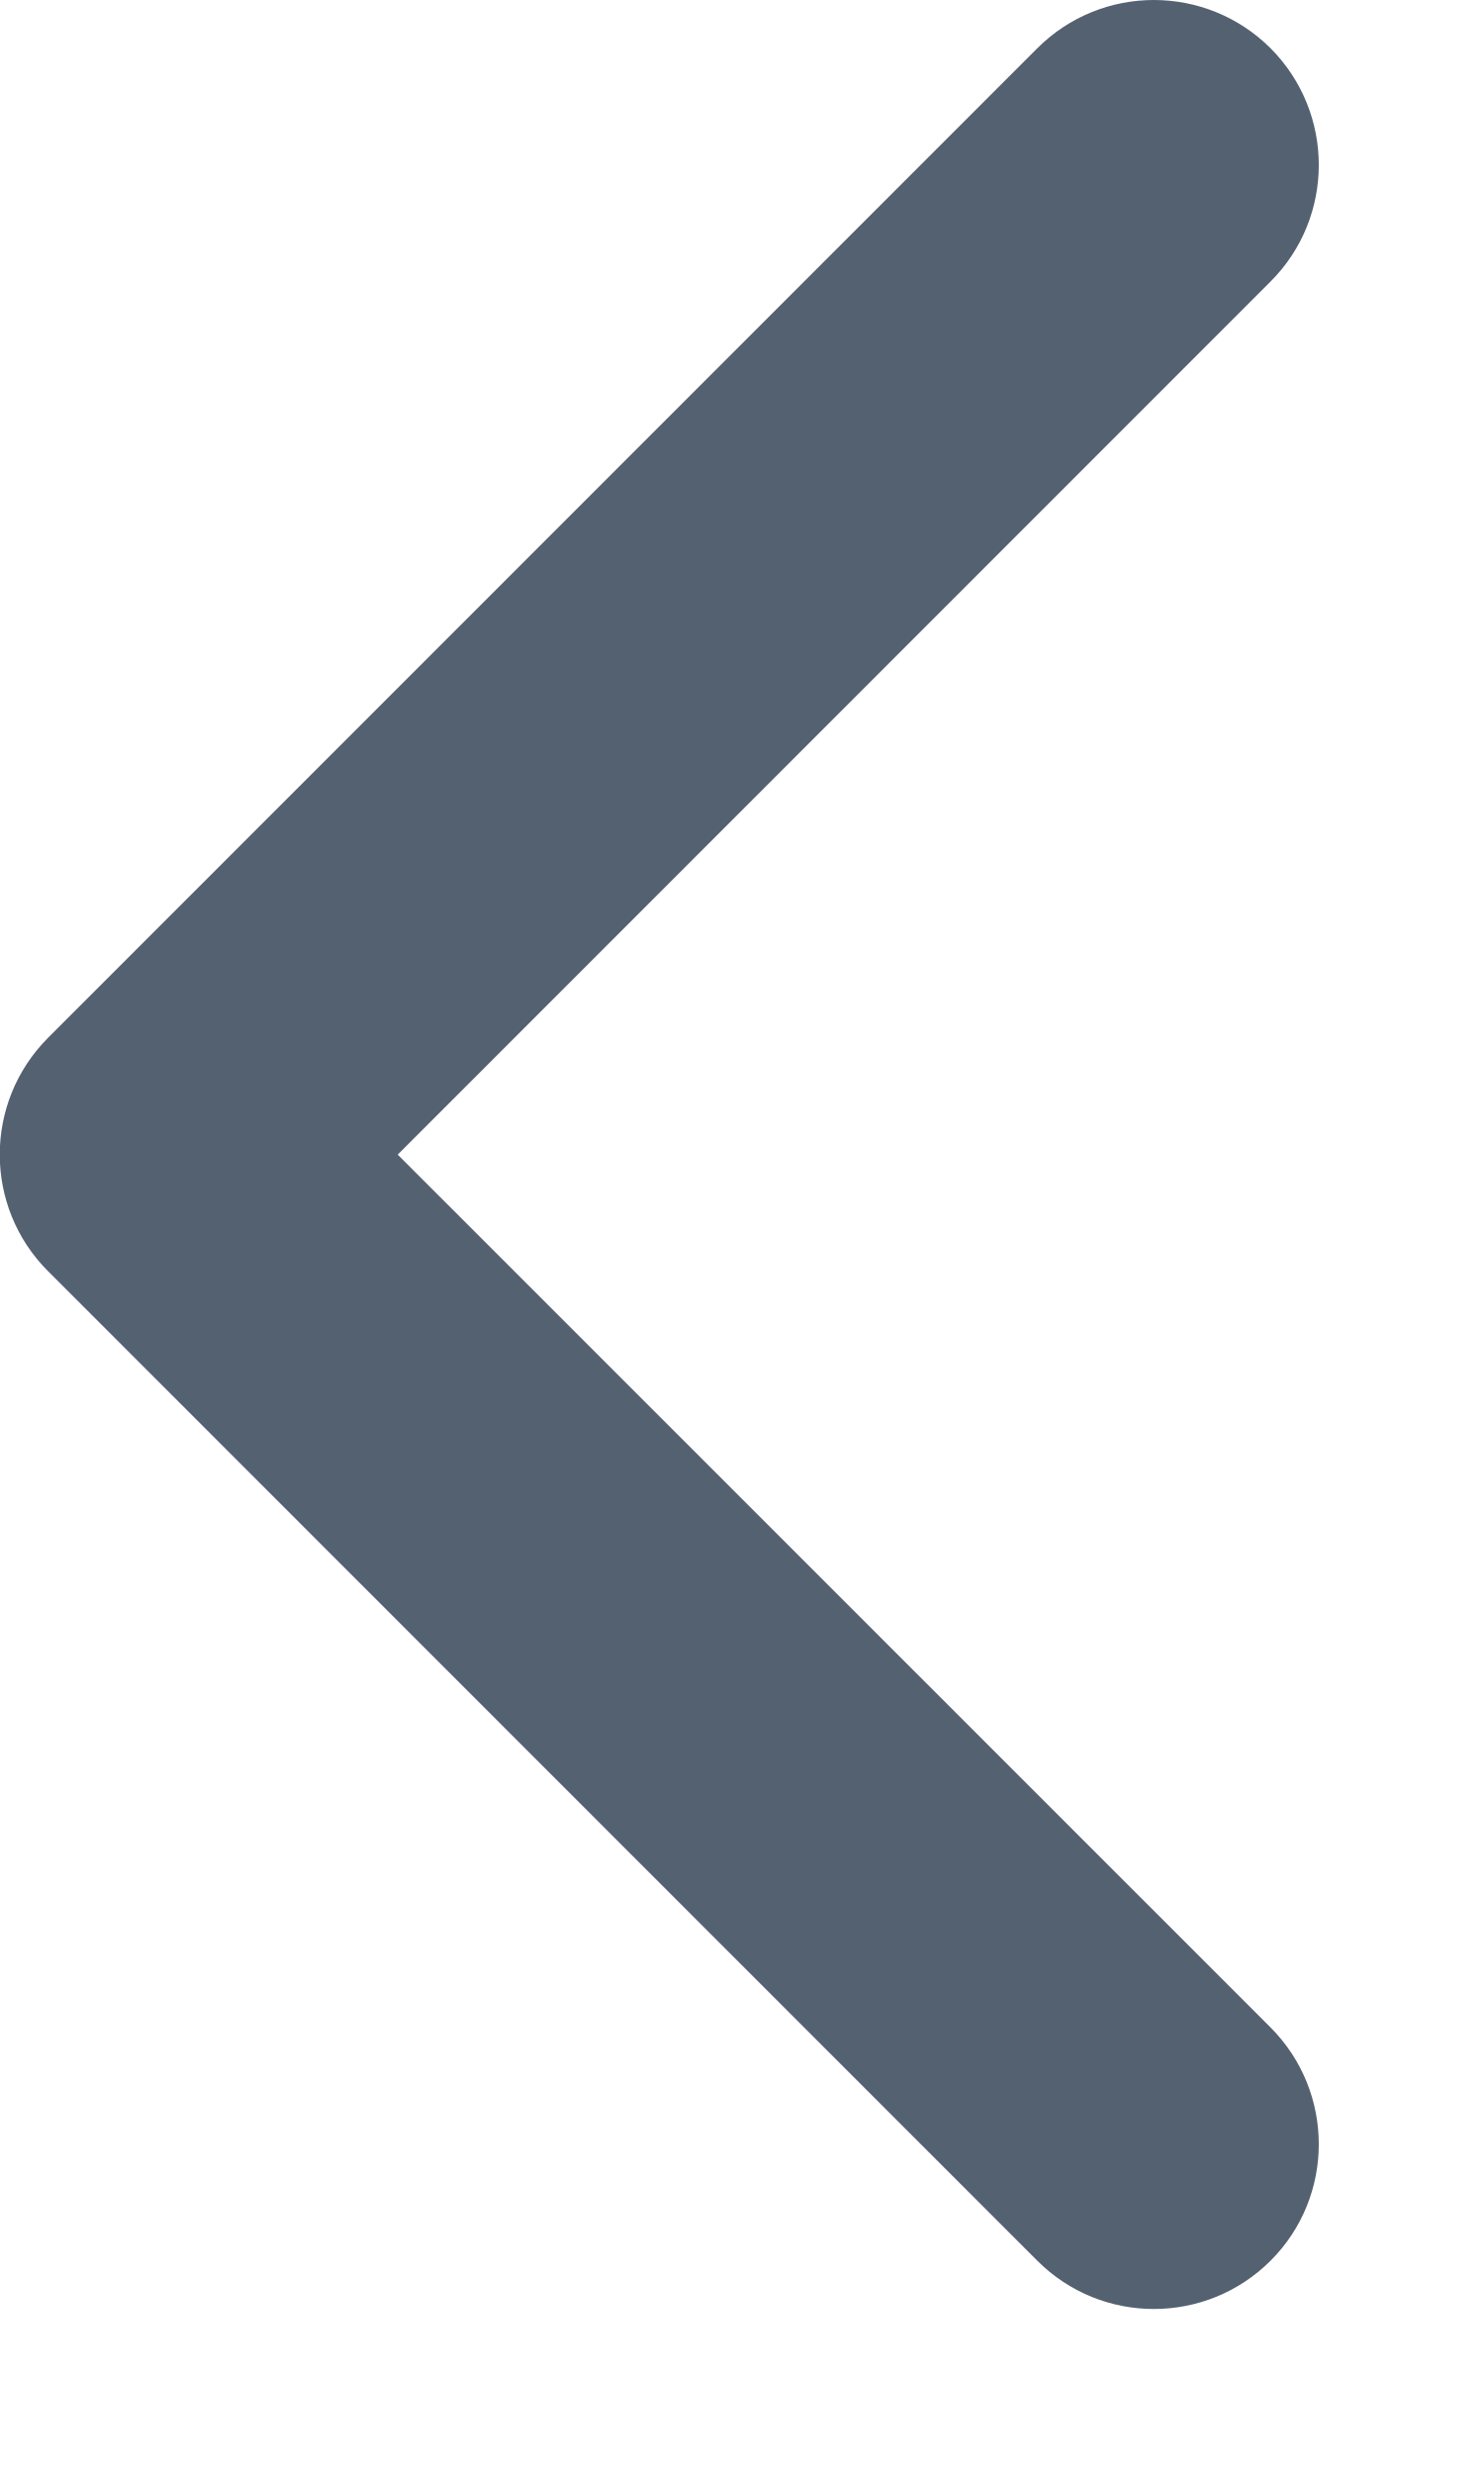
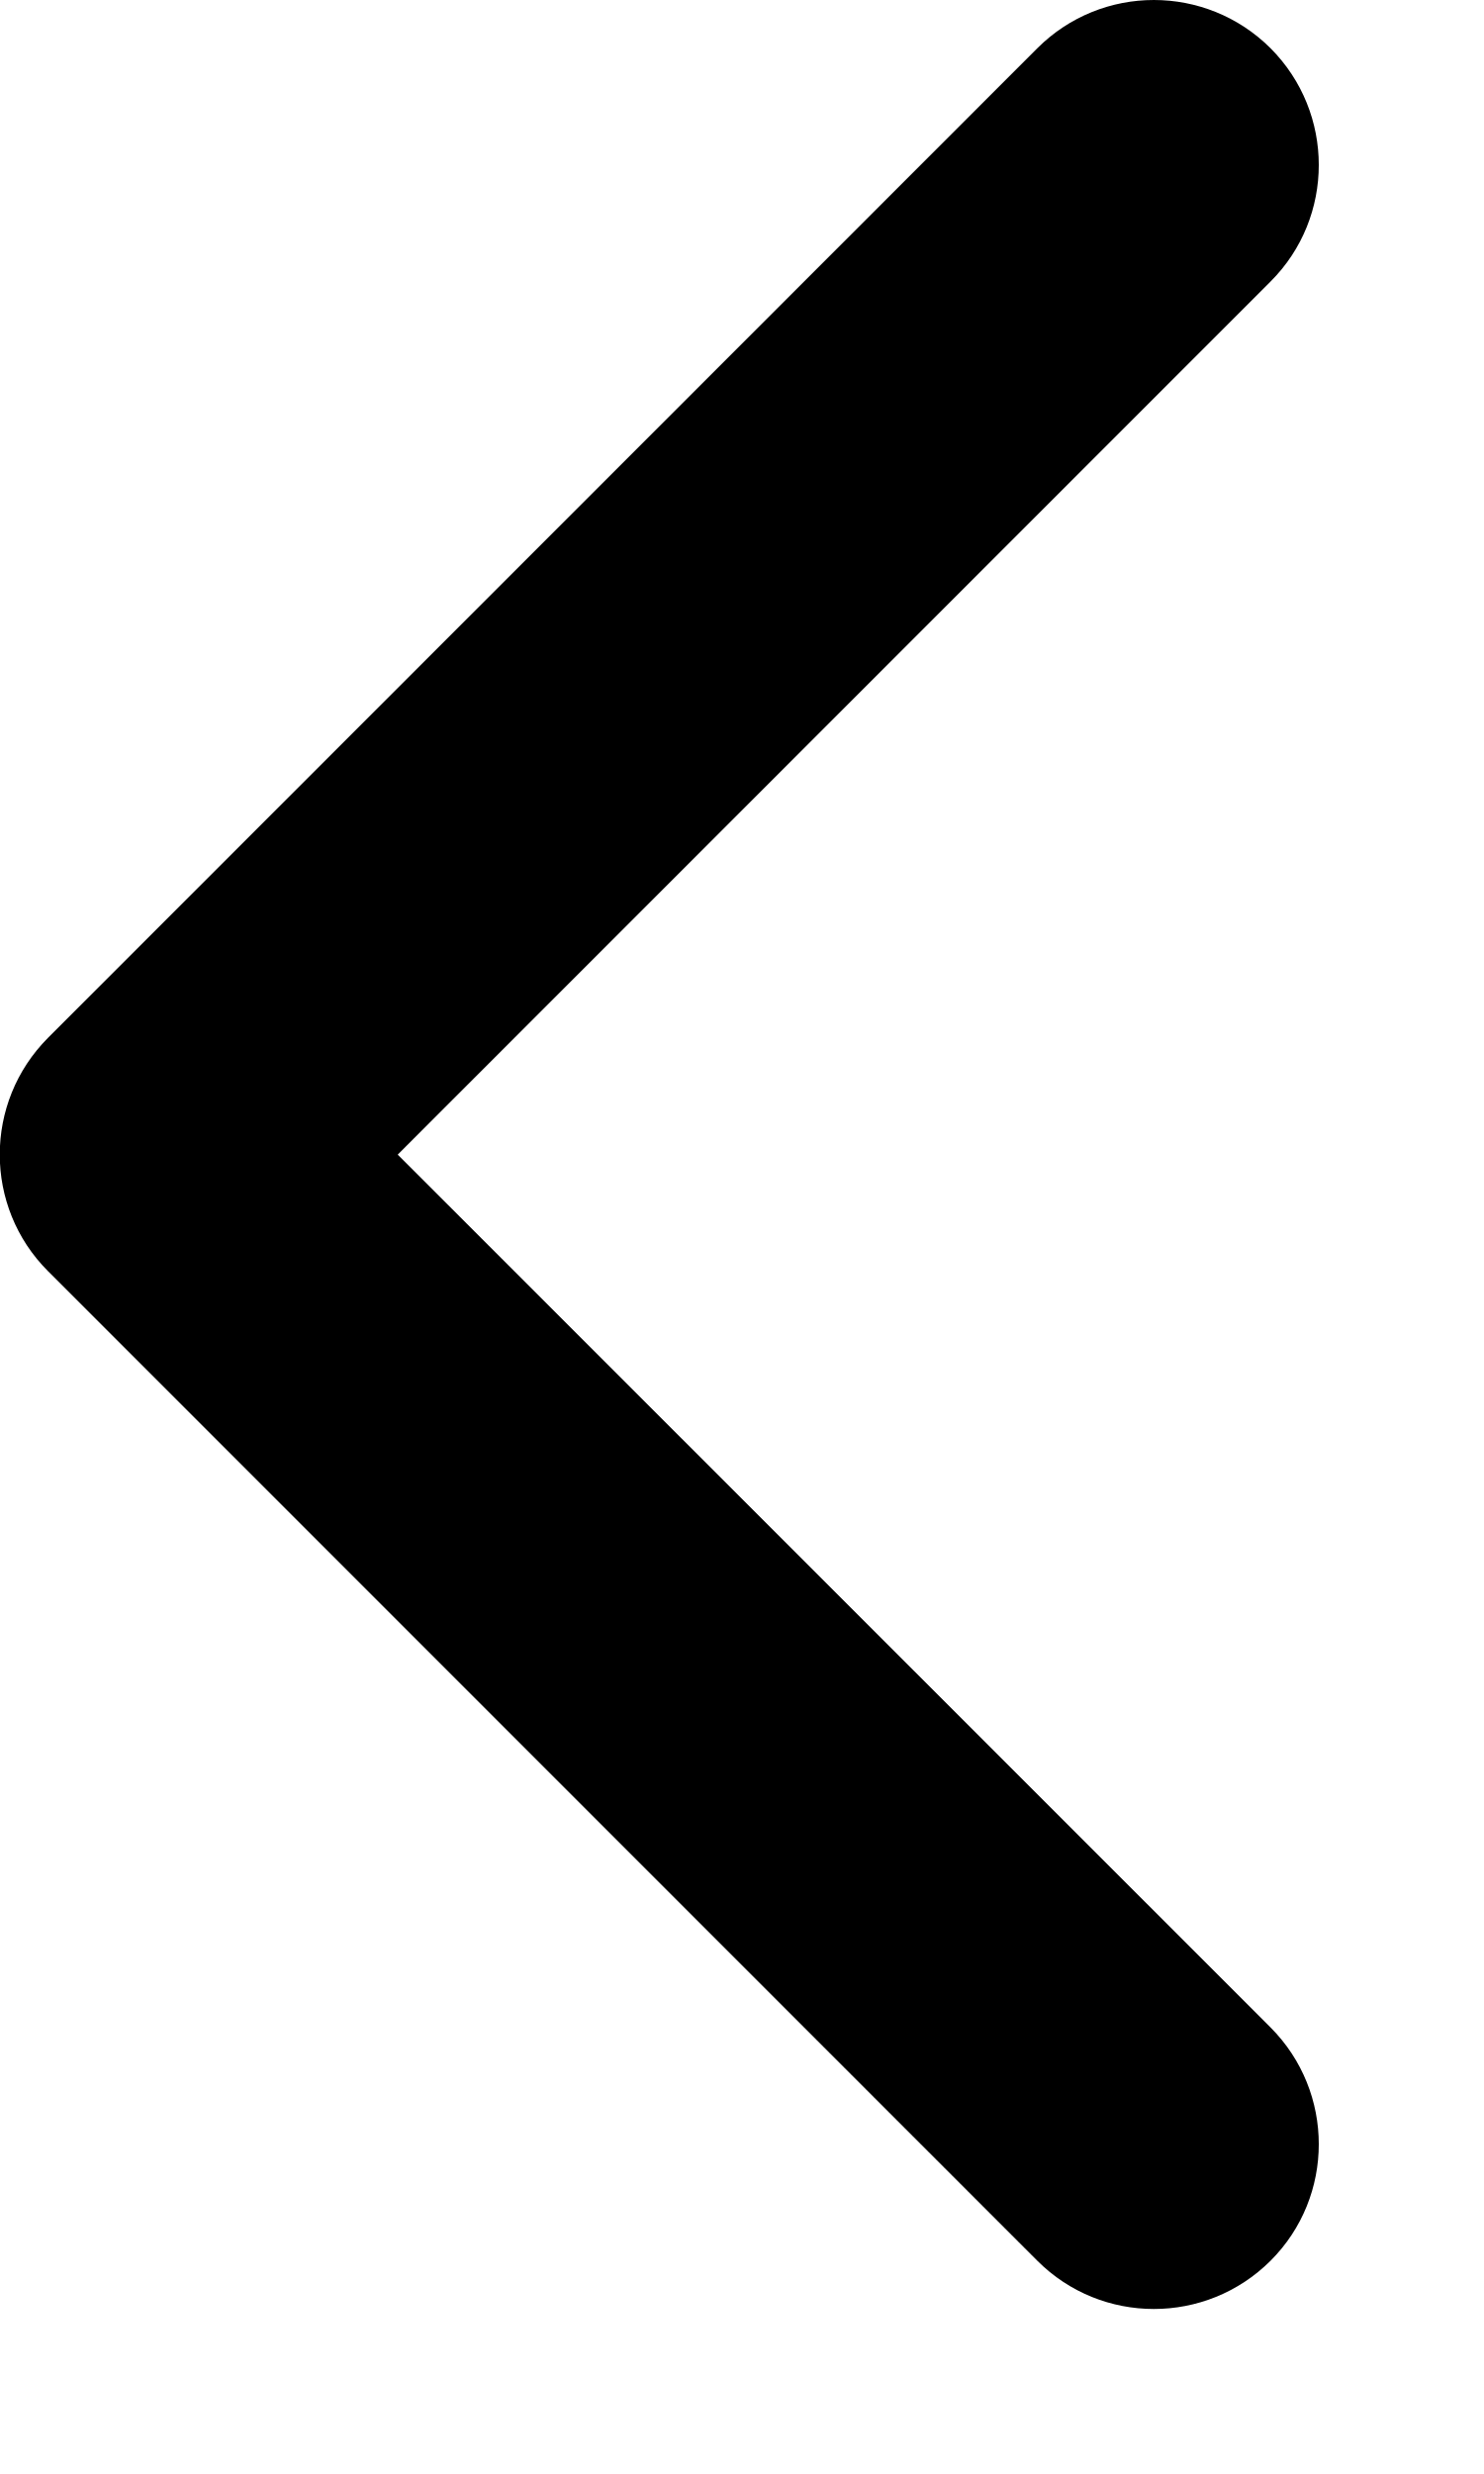
<svg xmlns="http://www.w3.org/2000/svg" width="6" height="10" viewBox="0 0 6 10" fill="none">
-   <path d="M5.137 1.138C5.397 0.878 5.397 0.456 5.137 0.195C4.876 -0.065 4.454 -0.065 4.194 0.195L0.194 4.195C-0.066 4.456 -0.066 4.878 0.194 5.138L4.194 9.138C4.454 9.398 4.876 9.398 5.137 9.138C5.397 8.878 5.397 8.456 5.137 8.195L1.608 4.667L5.137 1.138Z" fill="#546171" />
+   <path d="M5.137 1.138C5.397 0.878 5.397 0.456 5.137 0.195C4.876 -0.065 4.454 -0.065 4.194 0.195L0.194 4.195C-0.066 4.456 -0.066 4.878 0.194 5.138L4.194 9.138C4.454 9.398 4.876 9.398 5.137 9.138C5.397 8.878 5.397 8.456 5.137 8.195L1.608 4.667L5.137 1.138Z" fill="currentColor" />
</svg>
